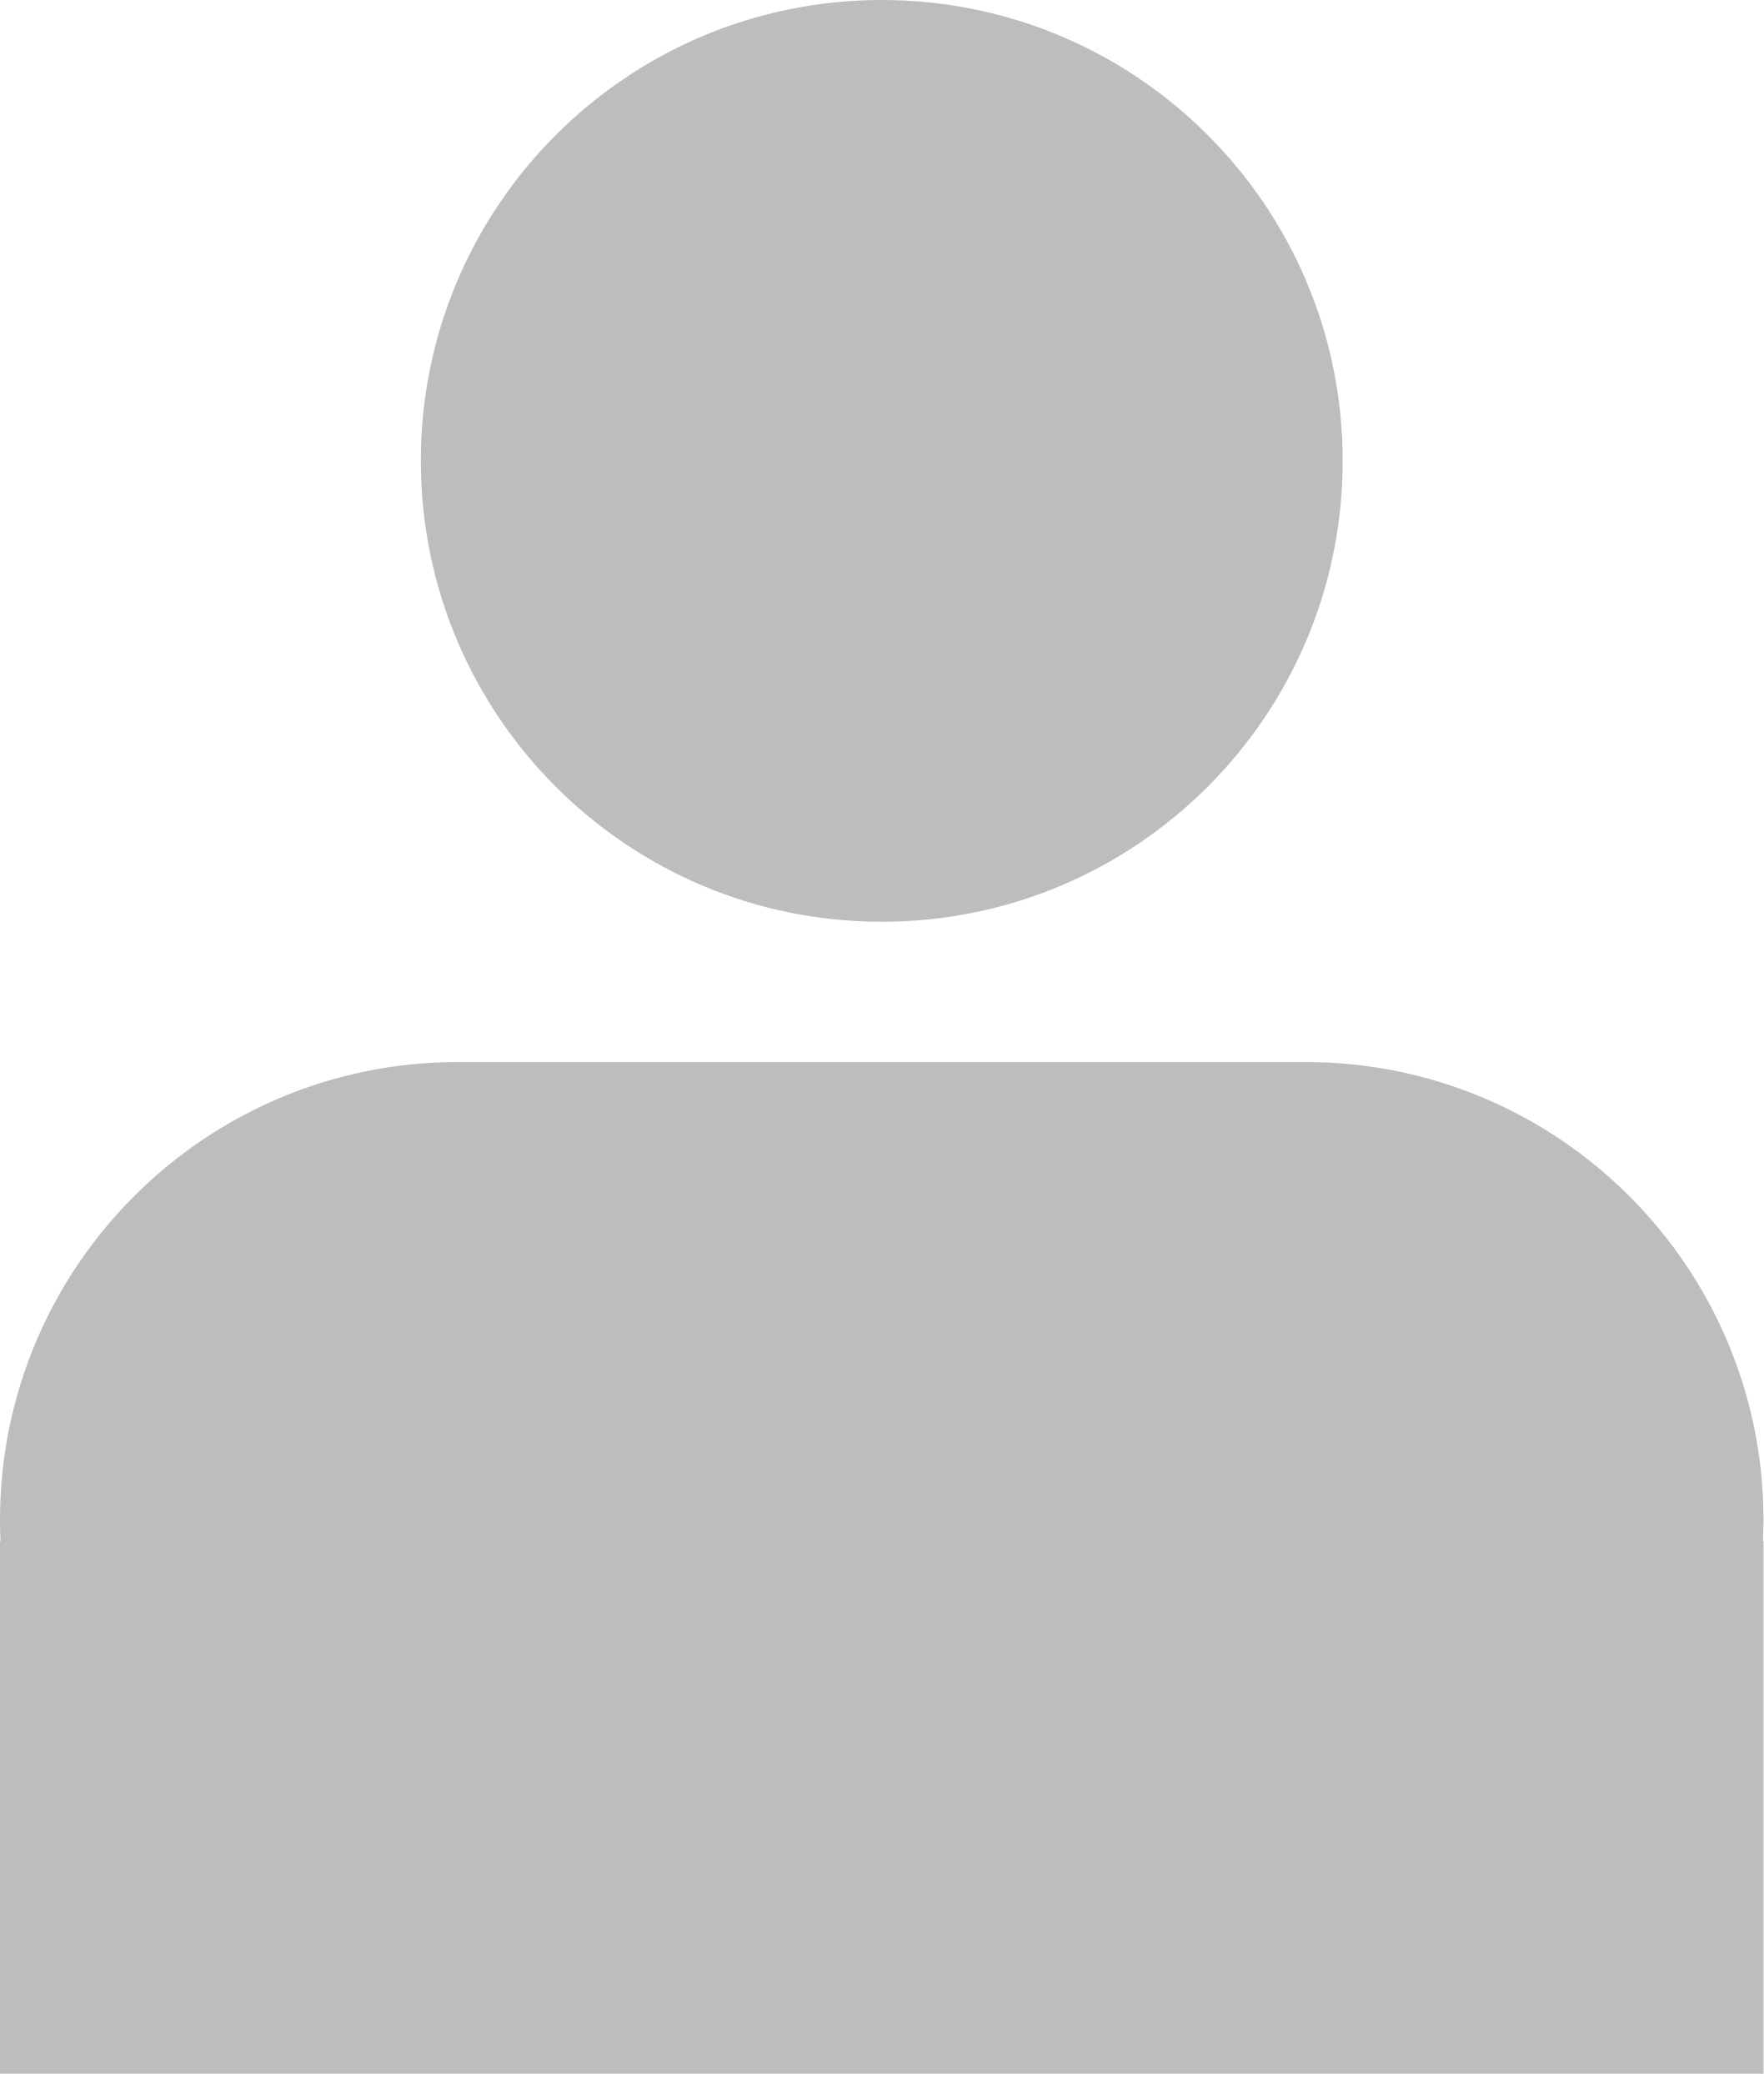
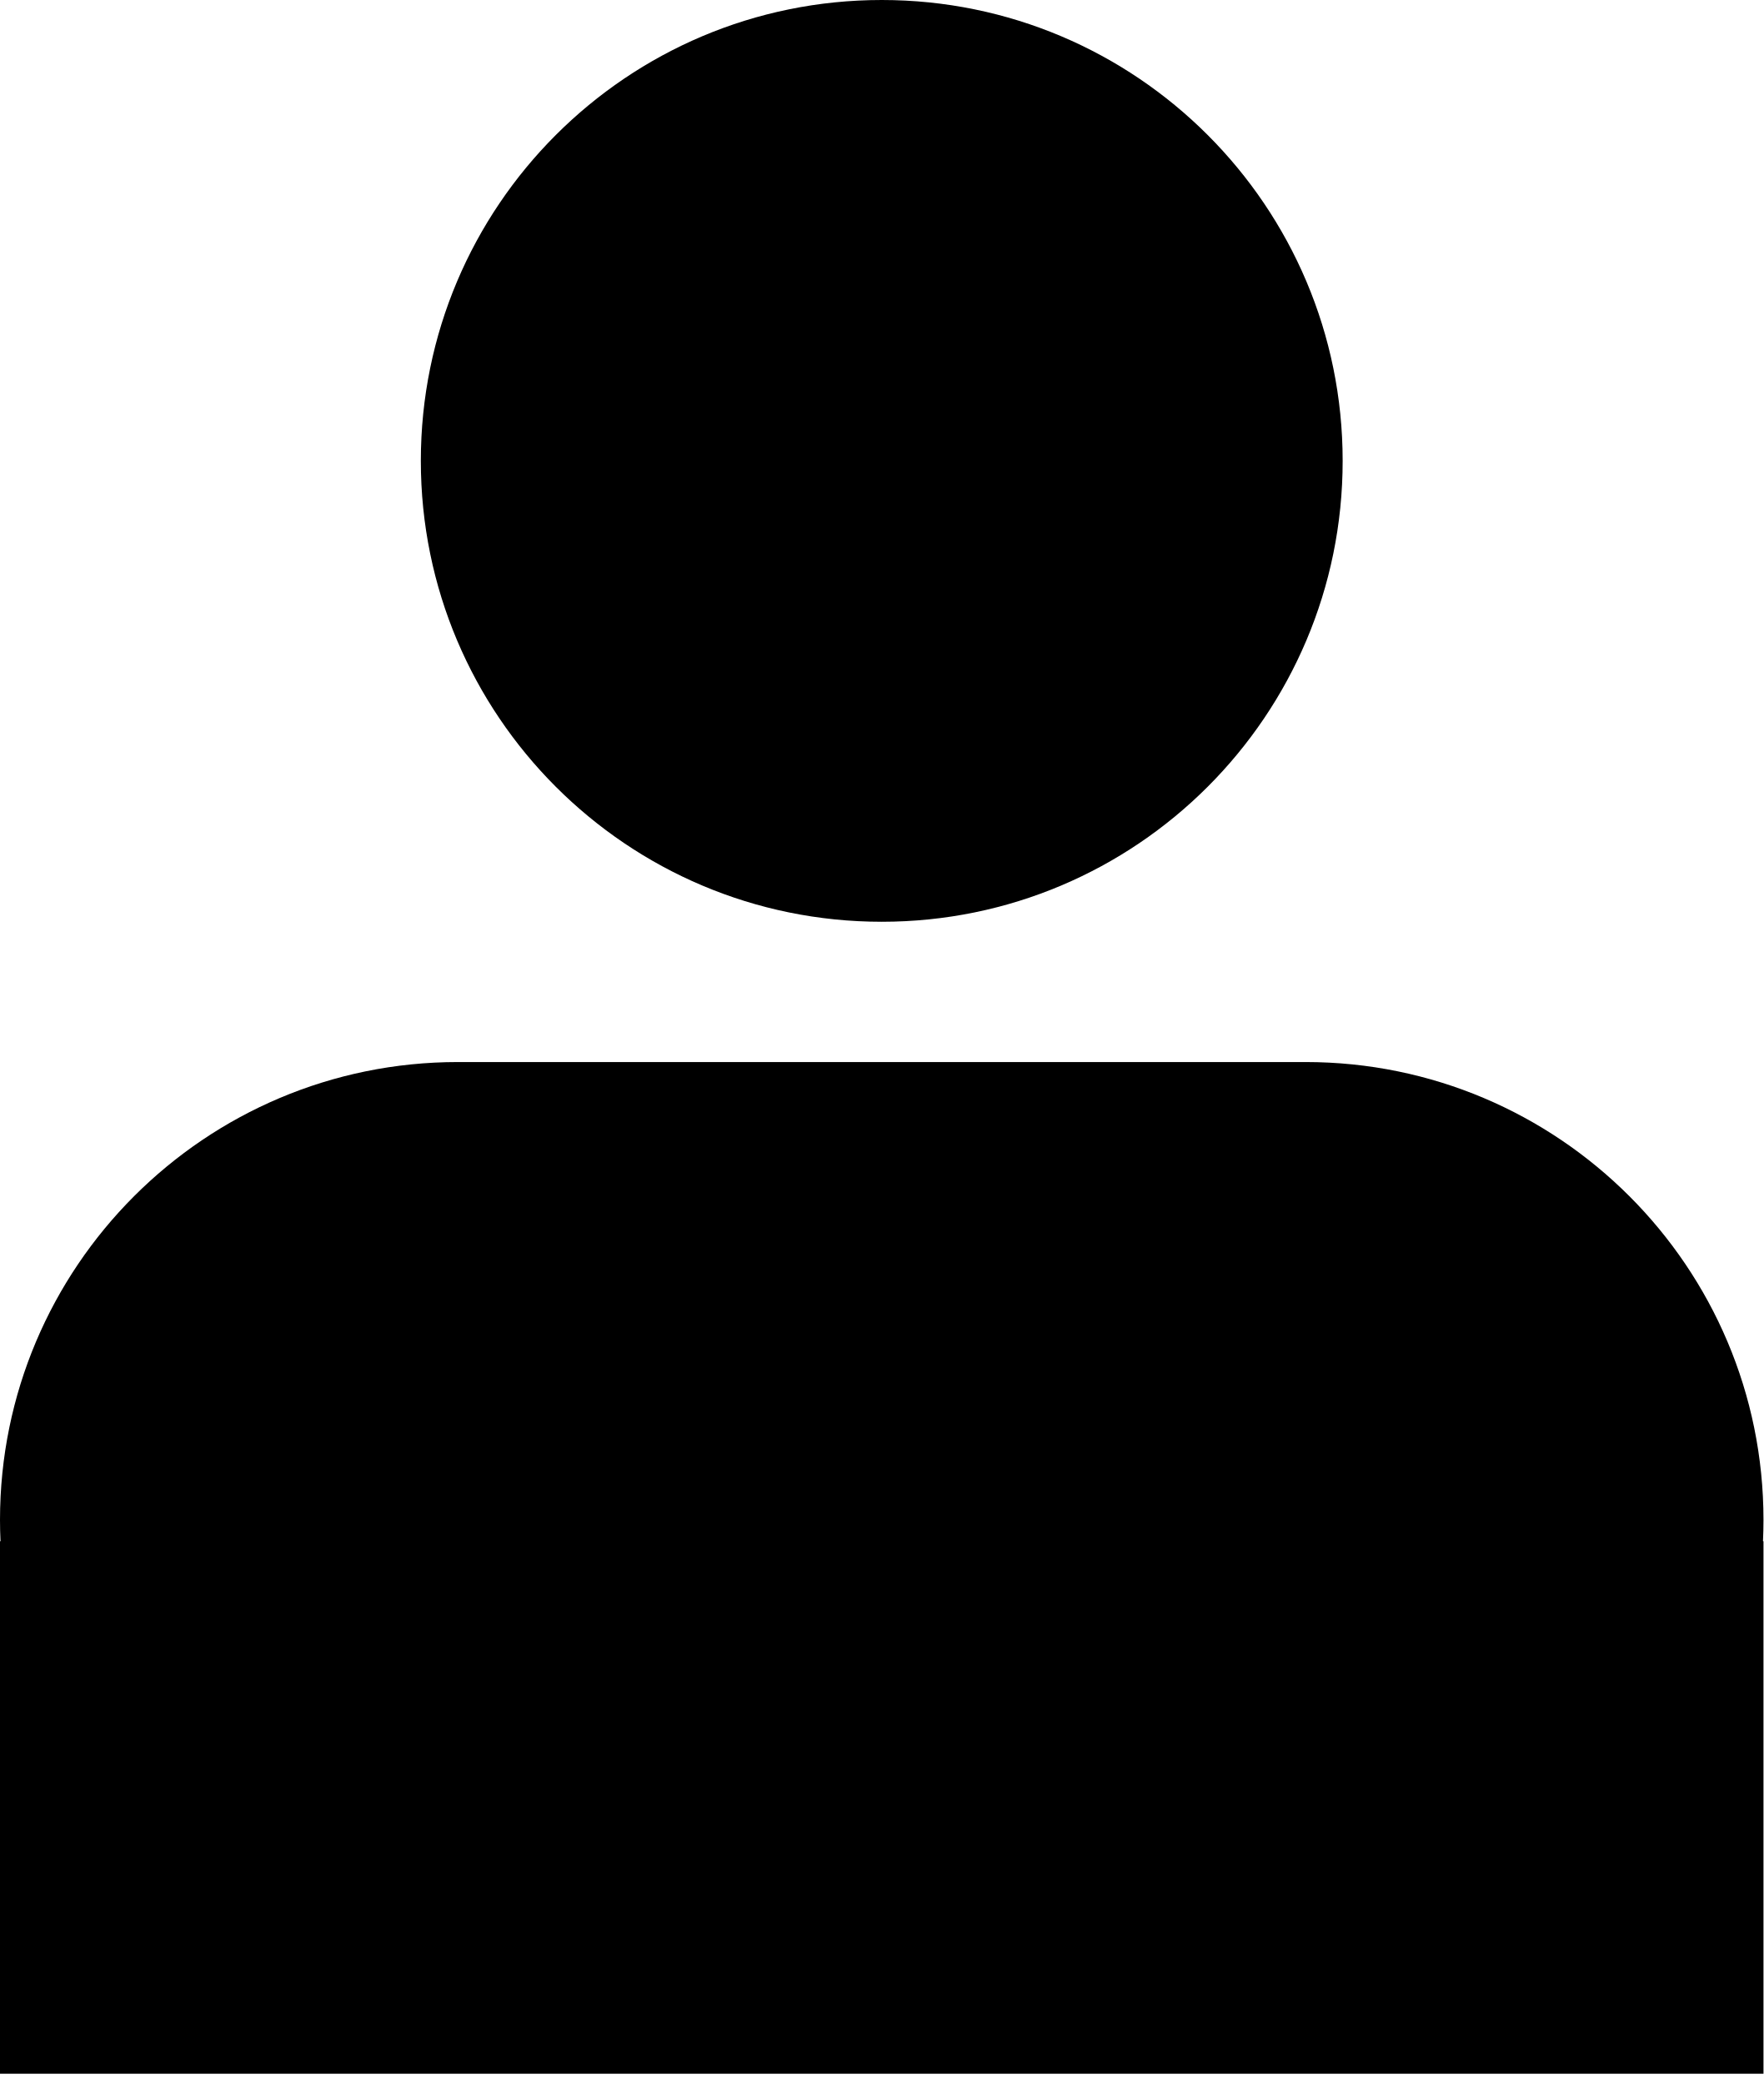
<svg xmlns="http://www.w3.org/2000/svg" width="88" height="104" viewBox="0 0 88 104" fill="none">
-   <path d="M65.148 53C77.769 53 88 63.231 88 75.852C88 76.208 87.991 76.563 87.975 76.915H88V103.486H0V76.915H0.025C0.009 76.563 0 76.208 0 75.852C2.67704e-05 63.231 10.231 53 22.852 53H65.148ZM44 0C56.703 0 67 10.297 67 23C67 35.703 56.703 46 44 46C31.297 46 21 35.703 21 23C21 10.297 31.297 0 44 0Z" fill="#BDBDBD" />
+   <path d="M65.148 53C77.769 53 88 63.231 88 75.852C88 76.208 87.991 76.563 87.975 76.915H88V103.486H0V76.915H0.025C0.009 76.563 0 76.208 0 75.852C2.67704e-05 63.231 10.231 53 22.852 53H65.148ZM44 0C56.703 0 67 10.297 67 23C67 35.703 56.703 46 44 46C31.297 46 21 35.703 21 23C21 10.297 31.297 0 44 0Z" fill="currentColor" />
</svg>
